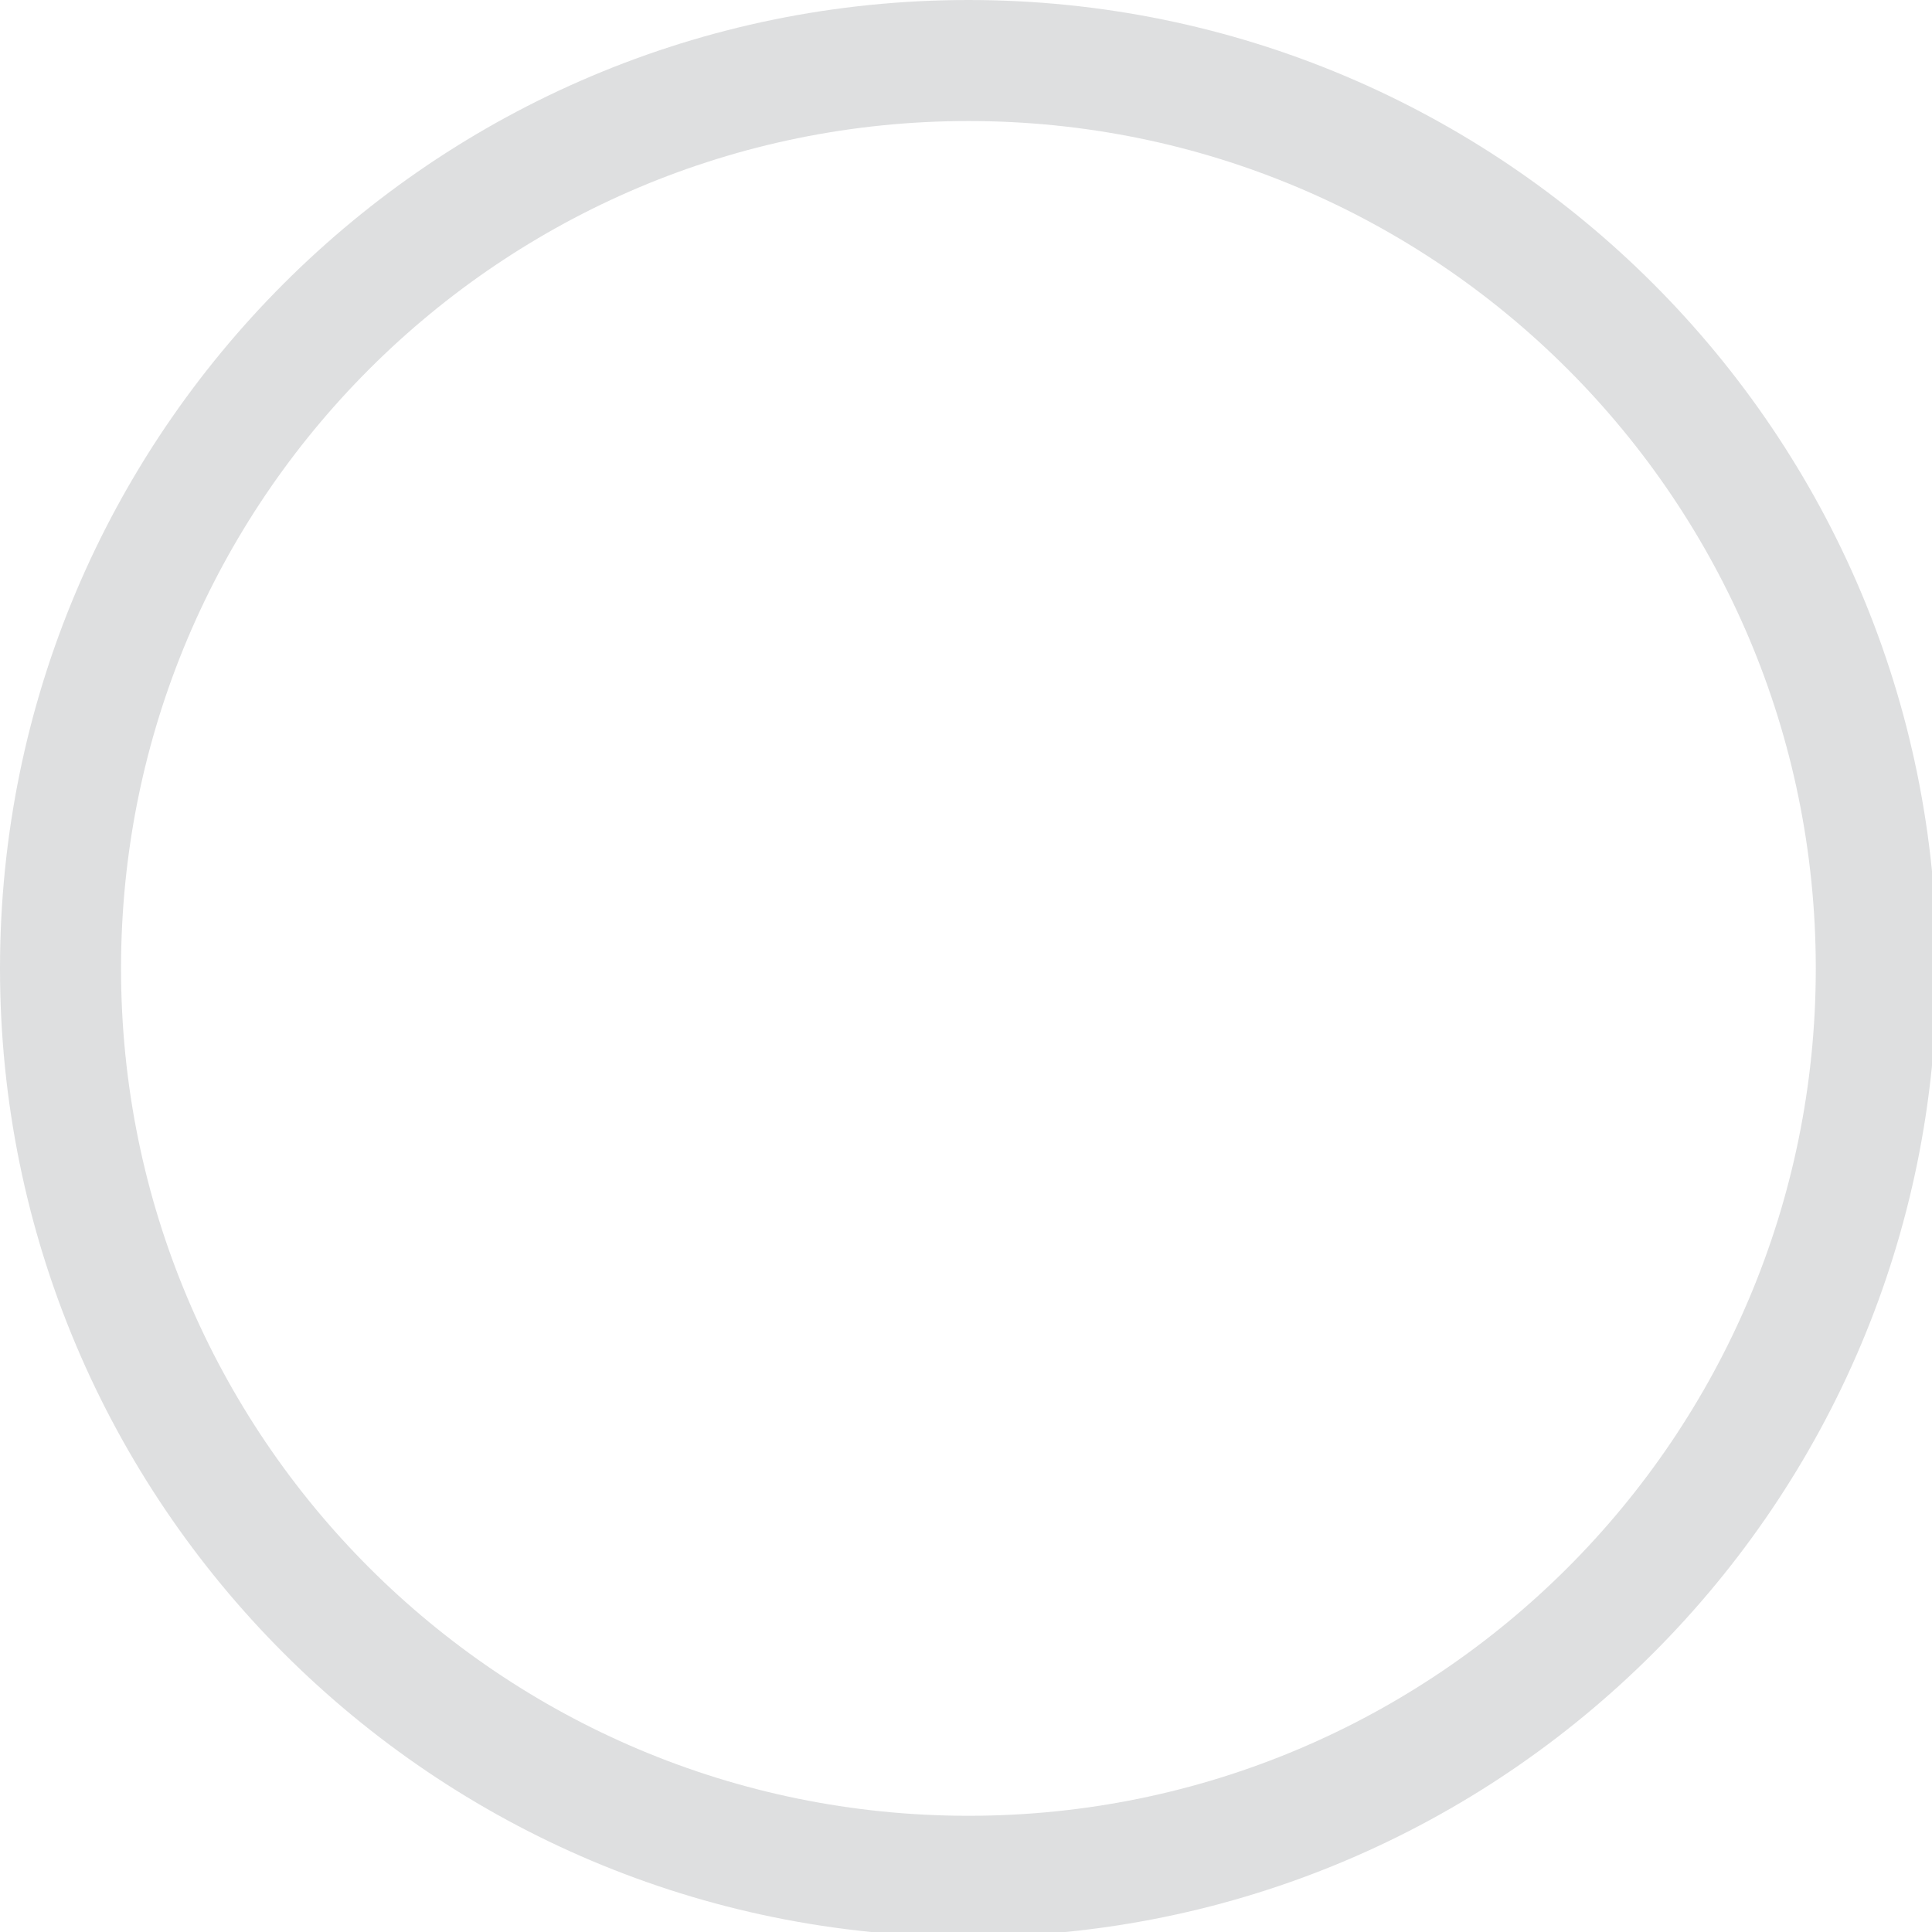
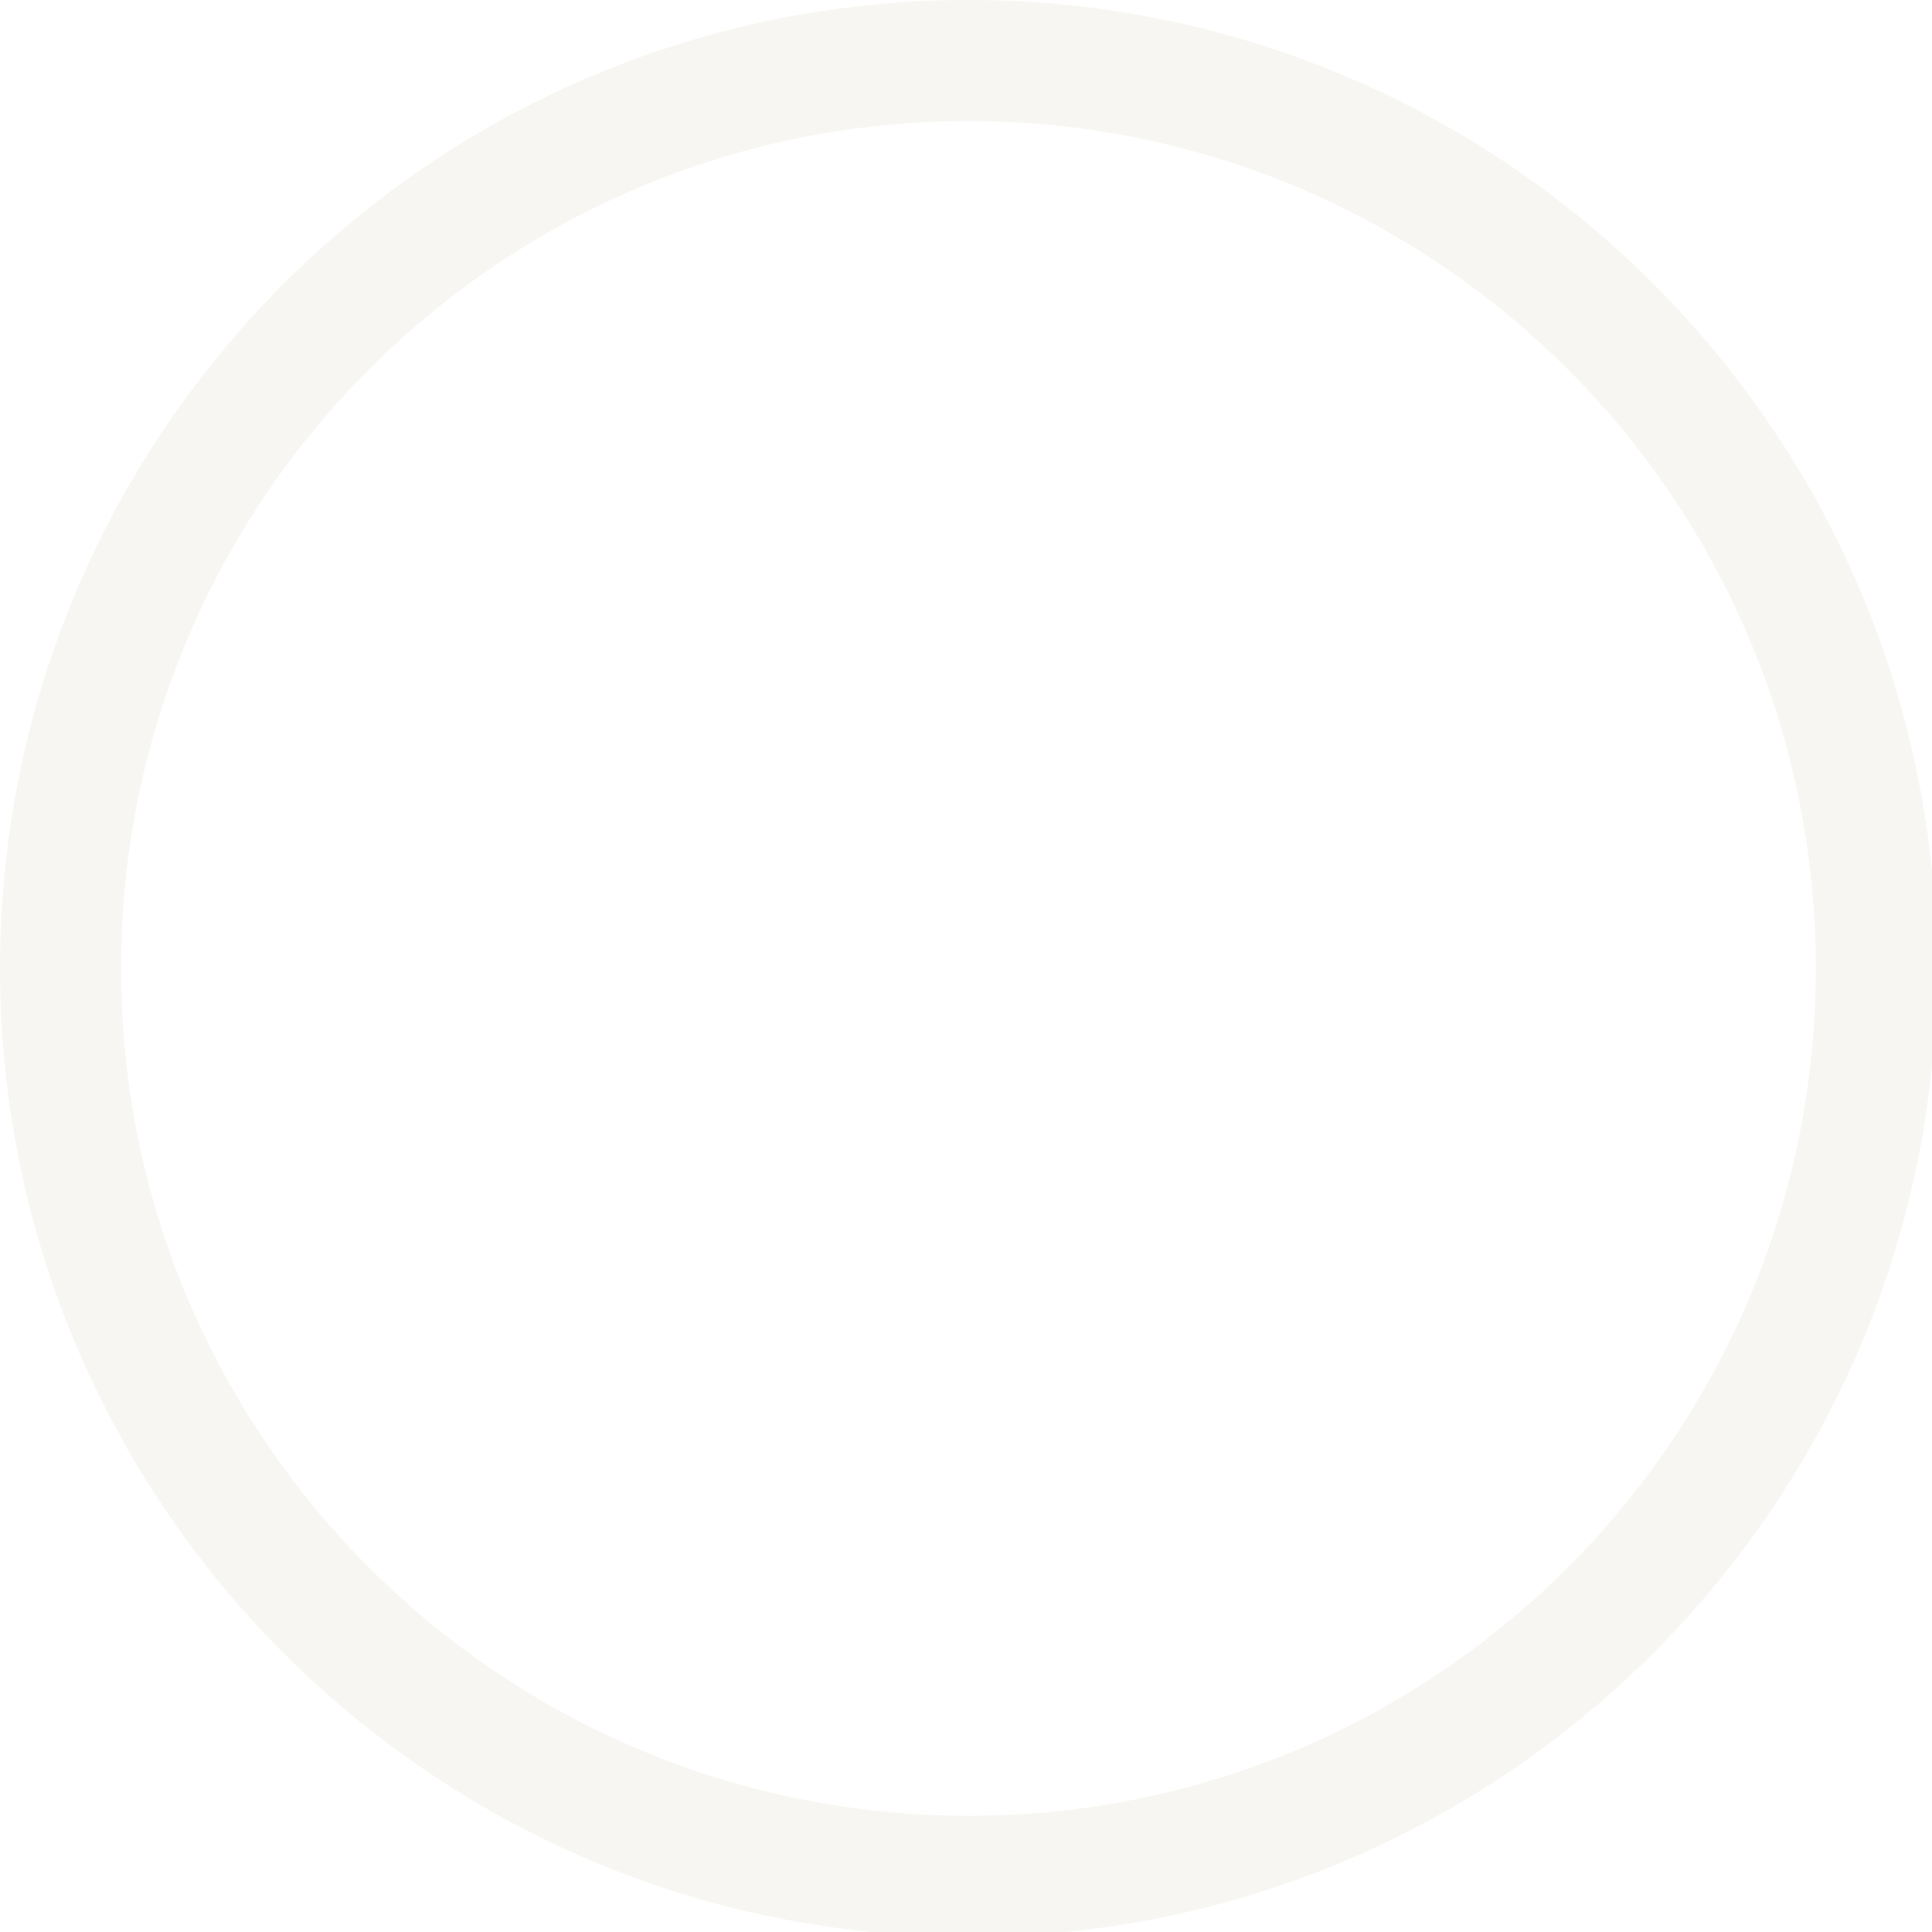
<svg xmlns="http://www.w3.org/2000/svg" width="133pt" height="133pt" viewBox="0 0 133 133" version="1.1">
  <g id="surface1">
-     <path style=" stroke:none;fill-rule:nonzero;fill:#272e33;fill-opacity:0.15;" d="M 66.668 0 C 29.852 0 0 29.852 0 66.668 C 0 103.484 29.852 133.332 66.668 133.332 C 103.484 133.332 133.332 103.484 133.332 66.668 C 133.332 29.852 103.484 0 66.668 0 Z M 66.668 8.332 C 98.895 8.332 125 34.441 125 66.668 C 125 98.895 98.895 125 66.668 125 C 34.441 125 8.332 98.895 8.332 66.668 C 8.332 34.441 34.441 8.332 66.668 8.332 Z M 66.668 8.332 " />
+     <path style=" stroke:none;fill-rule:nonzero;fill:#d3c6aa;fill-opacity:0.15;" d="M 66.668 0 C 29.852 0 0 29.852 0 66.668 C 0 103.484 29.852 133.332 66.668 133.332 C 103.484 133.332 133.332 103.484 133.332 66.668 C 133.332 29.852 103.484 0 66.668 0 Z M 66.668 8.332 C 98.895 8.332 125 34.441 125 66.668 C 125 98.895 98.895 125 66.668 125 C 34.441 125 8.332 98.895 8.332 66.668 C 8.332 34.441 34.441 8.332 66.668 8.332 Z M 66.668 8.332 " />
  </g>
</svg>
